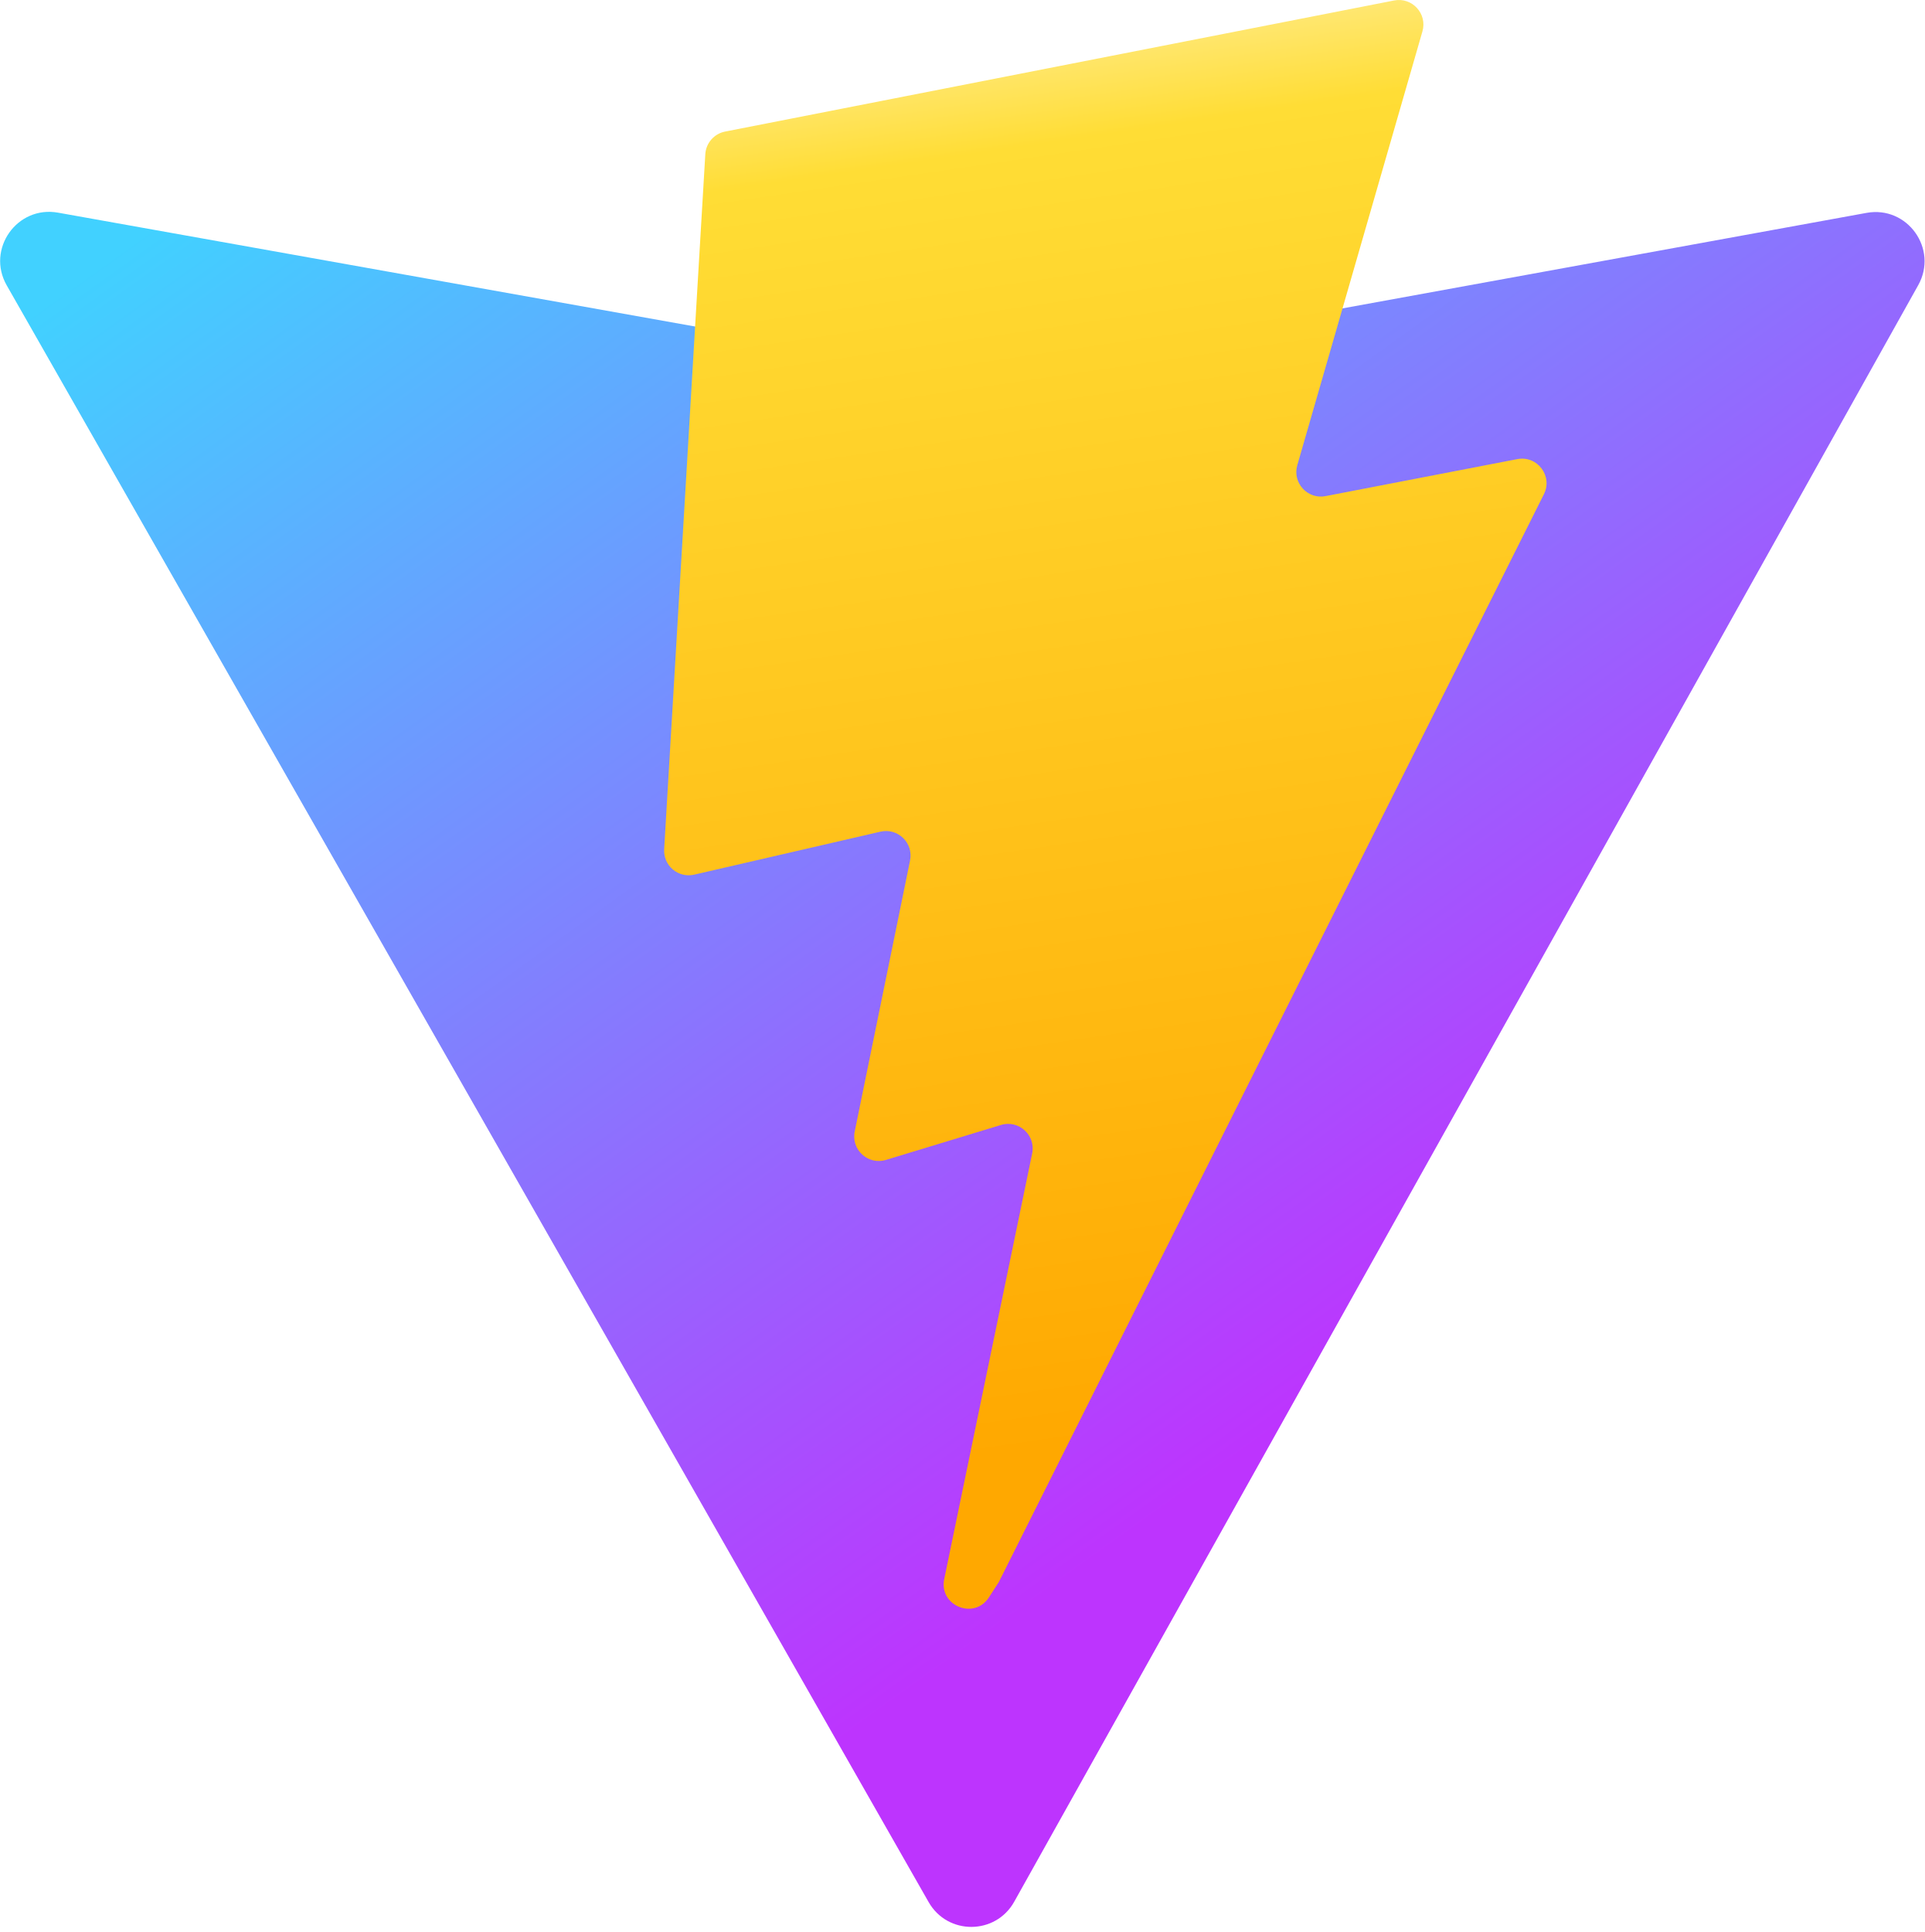
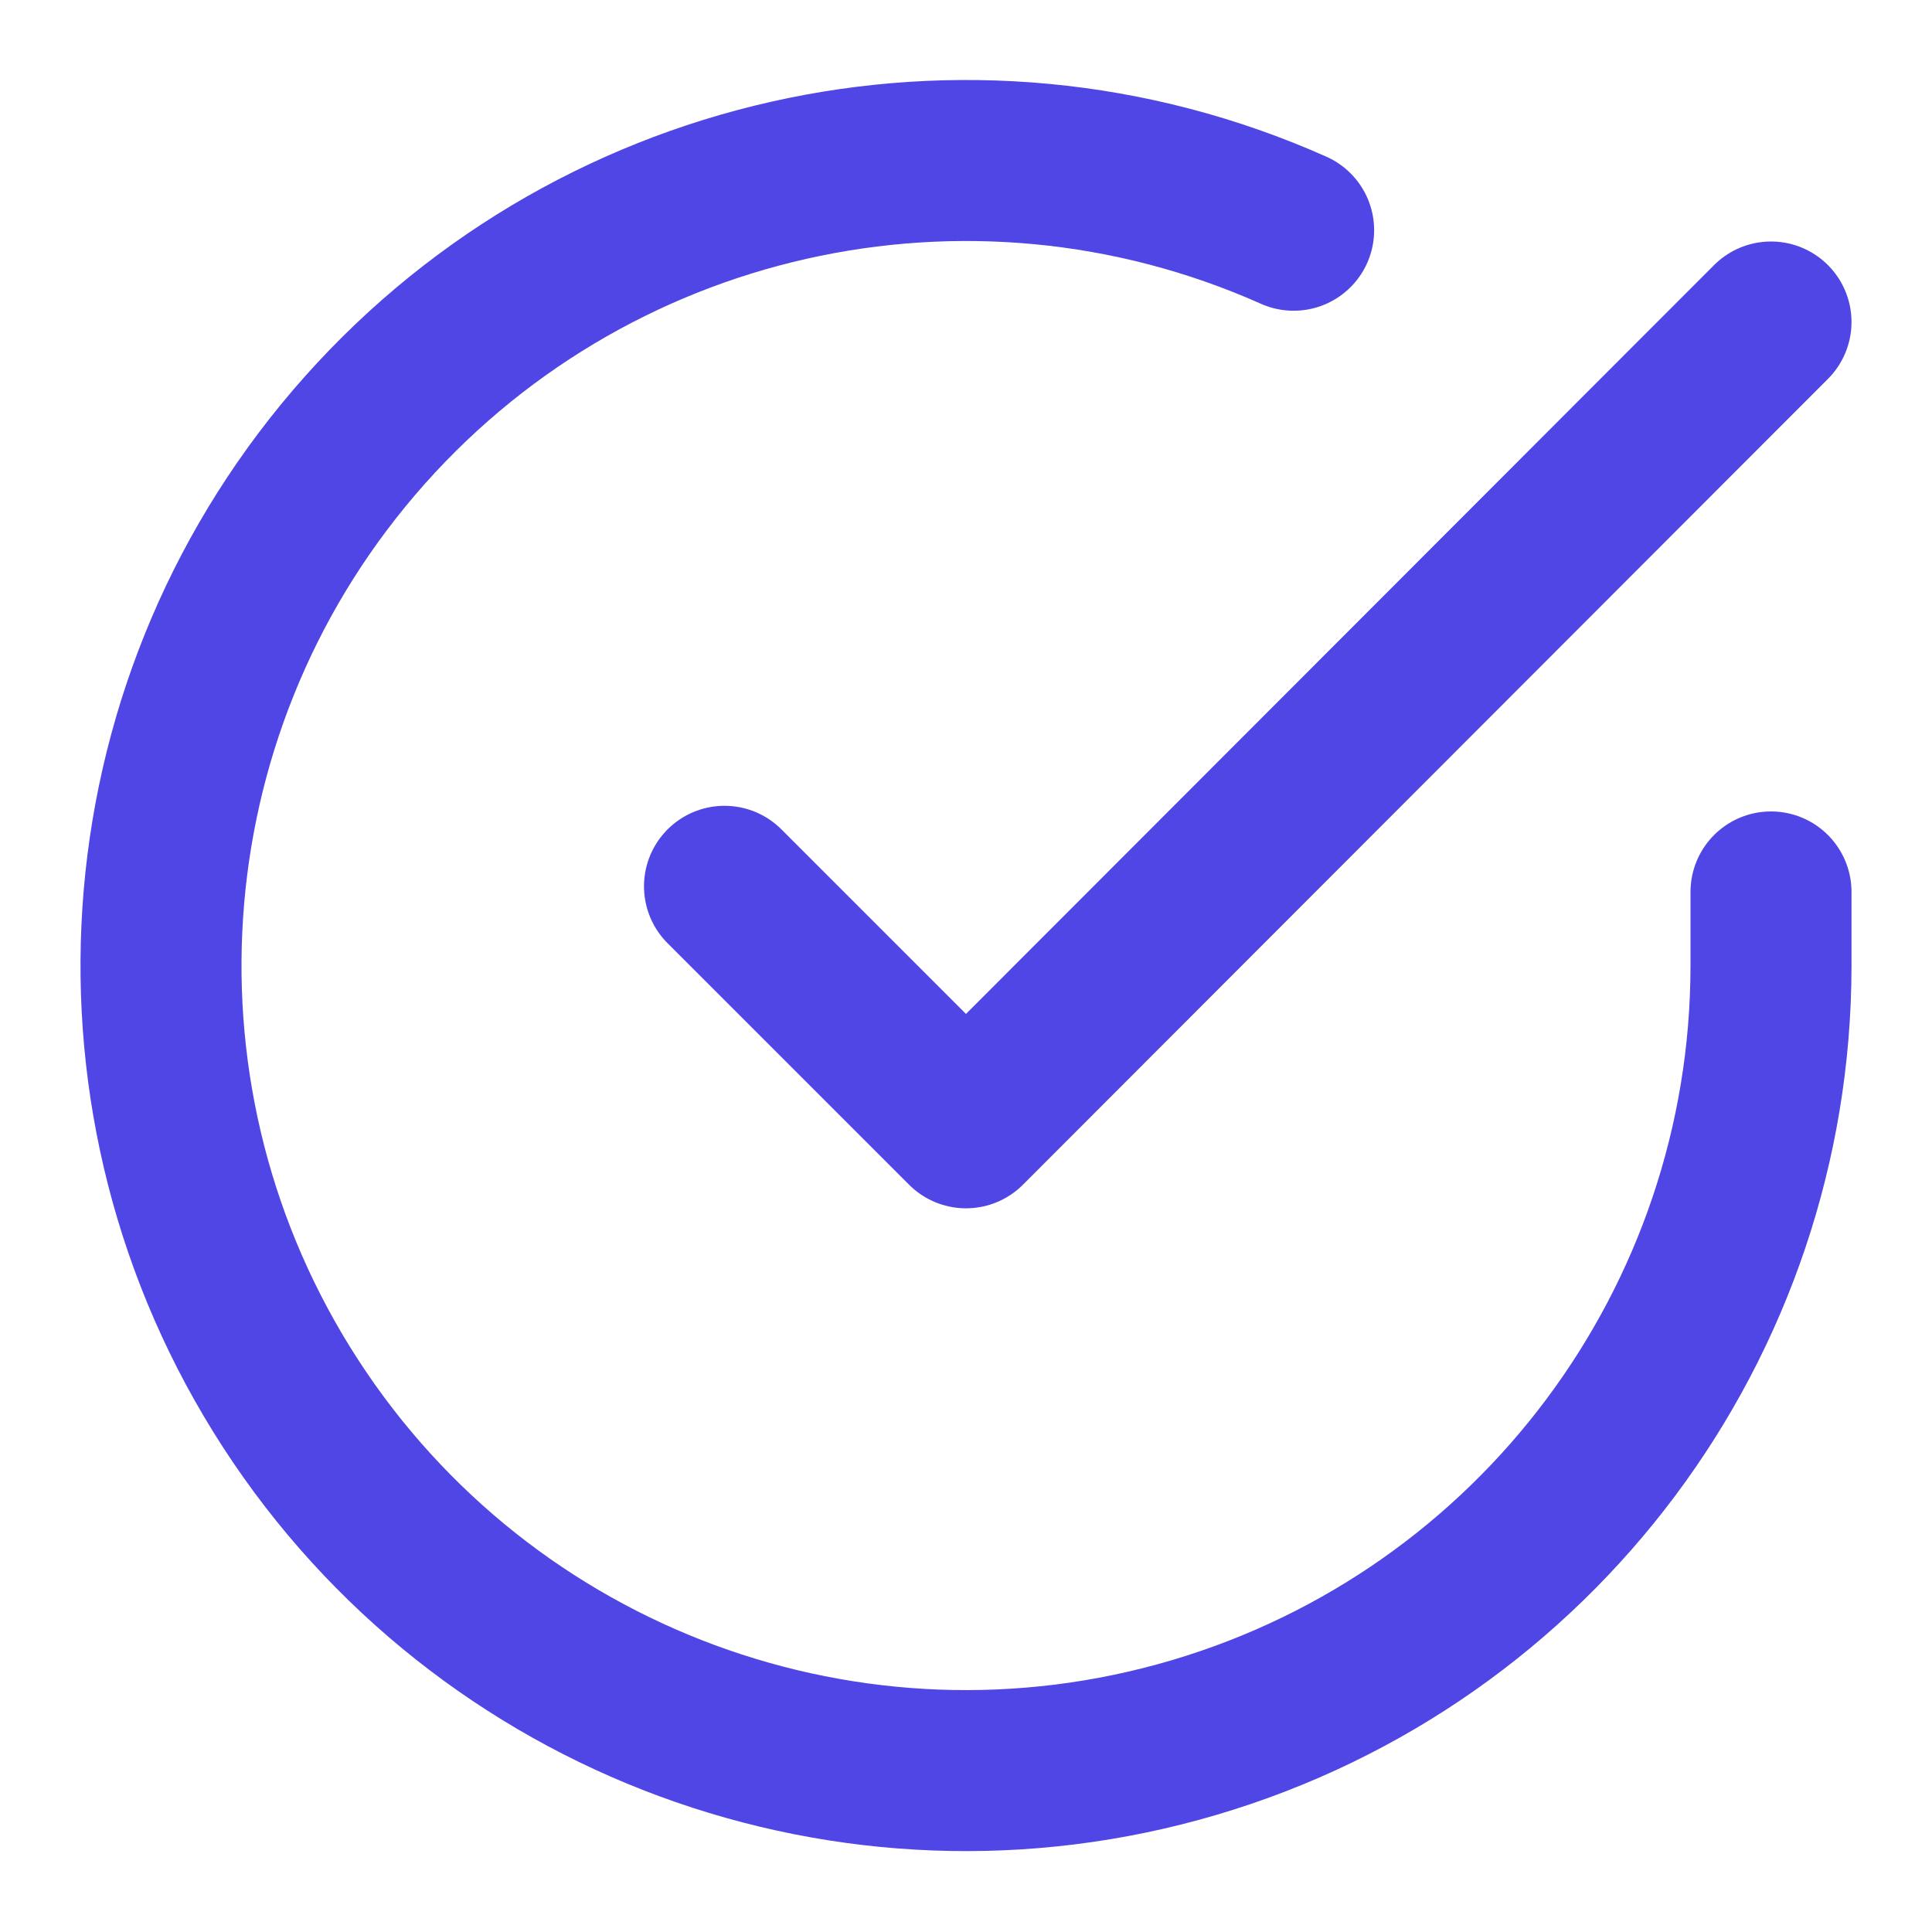
- <svg xmlns="http://www.w3.org/2000/svg" aria-hidden="true" role="img" class="iconify iconify--logos" width="31.88" height="32" preserveAspectRatio="xMidYMid meet" viewBox="0 0 256 257">
-   <defs>
-     <linearGradient id="IconifyId1813088fe1fbc01fb466" x1="-.828%" x2="57.636%" y1="7.652%" y2="78.411%">
-       <stop offset="0%" stop-color="#41D1FF" />
-       <stop offset="100%" stop-color="#BD34FE" />
-     </linearGradient>
-     <linearGradient id="IconifyId1813088fe1fbc01fb467" x1="43.376%" x2="50.316%" y1="2.242%" y2="89.03%">
-       <stop offset="0%" stop-color="#FFEA83" />
-       <stop offset="8.333%" stop-color="#FFDD35" />
-       <stop offset="100%" stop-color="#FFA800" />
-     </linearGradient>
-   </defs>
-   <path fill="url(#IconifyId1813088fe1fbc01fb466)" d="M255.153 37.938L134.897 252.976c-2.483 4.44-8.862 4.466-11.382.048L.875 37.958c-2.746-4.814 1.371-10.646 6.827-9.67l120.385 21.517a6.537 6.537 0 0 0 2.322-.004l117.867-21.483c5.438-.991 9.574 4.796 6.877 9.62Z" />
-   <path fill="url(#IconifyId1813088fe1fbc01fb467)" d="M185.432.063L96.44 17.501a3.268 3.268 0 0 0-2.634 3.014l-5.474 92.456a3.268 3.268 0 0 0 3.997 3.378l24.777-5.718c2.318-.535 4.413 1.507 3.936 3.838l-7.361 36.047c-.495 2.426 1.782 4.5 4.151 3.78l15.304-4.649c2.372-.72 4.652 1.36 4.15 3.788l-11.698 56.621c-.732 3.542 3.979 5.473 5.943 2.437l1.313-2.028l72.516-144.72c1.215-2.423-.88-5.186-3.54-4.672l-25.505 4.922c-2.396.462-4.435-1.77-3.759-4.114l16.646-57.705c.677-2.35-1.37-4.583-3.769-4.113Z" />
+ <svg xmlns="http://www.w3.org/2000/svg" viewBox="0 0 24 24" fill="none" stroke="#4f46e5" stroke-width="2" stroke-linecap="round" stroke-linejoin="round">
+   <path d="M22 11.08V12a10 10 0 1 1-5.93-9.14" />
+   <polyline points="22 4 12 14.01 9 11.01" />
</svg>
